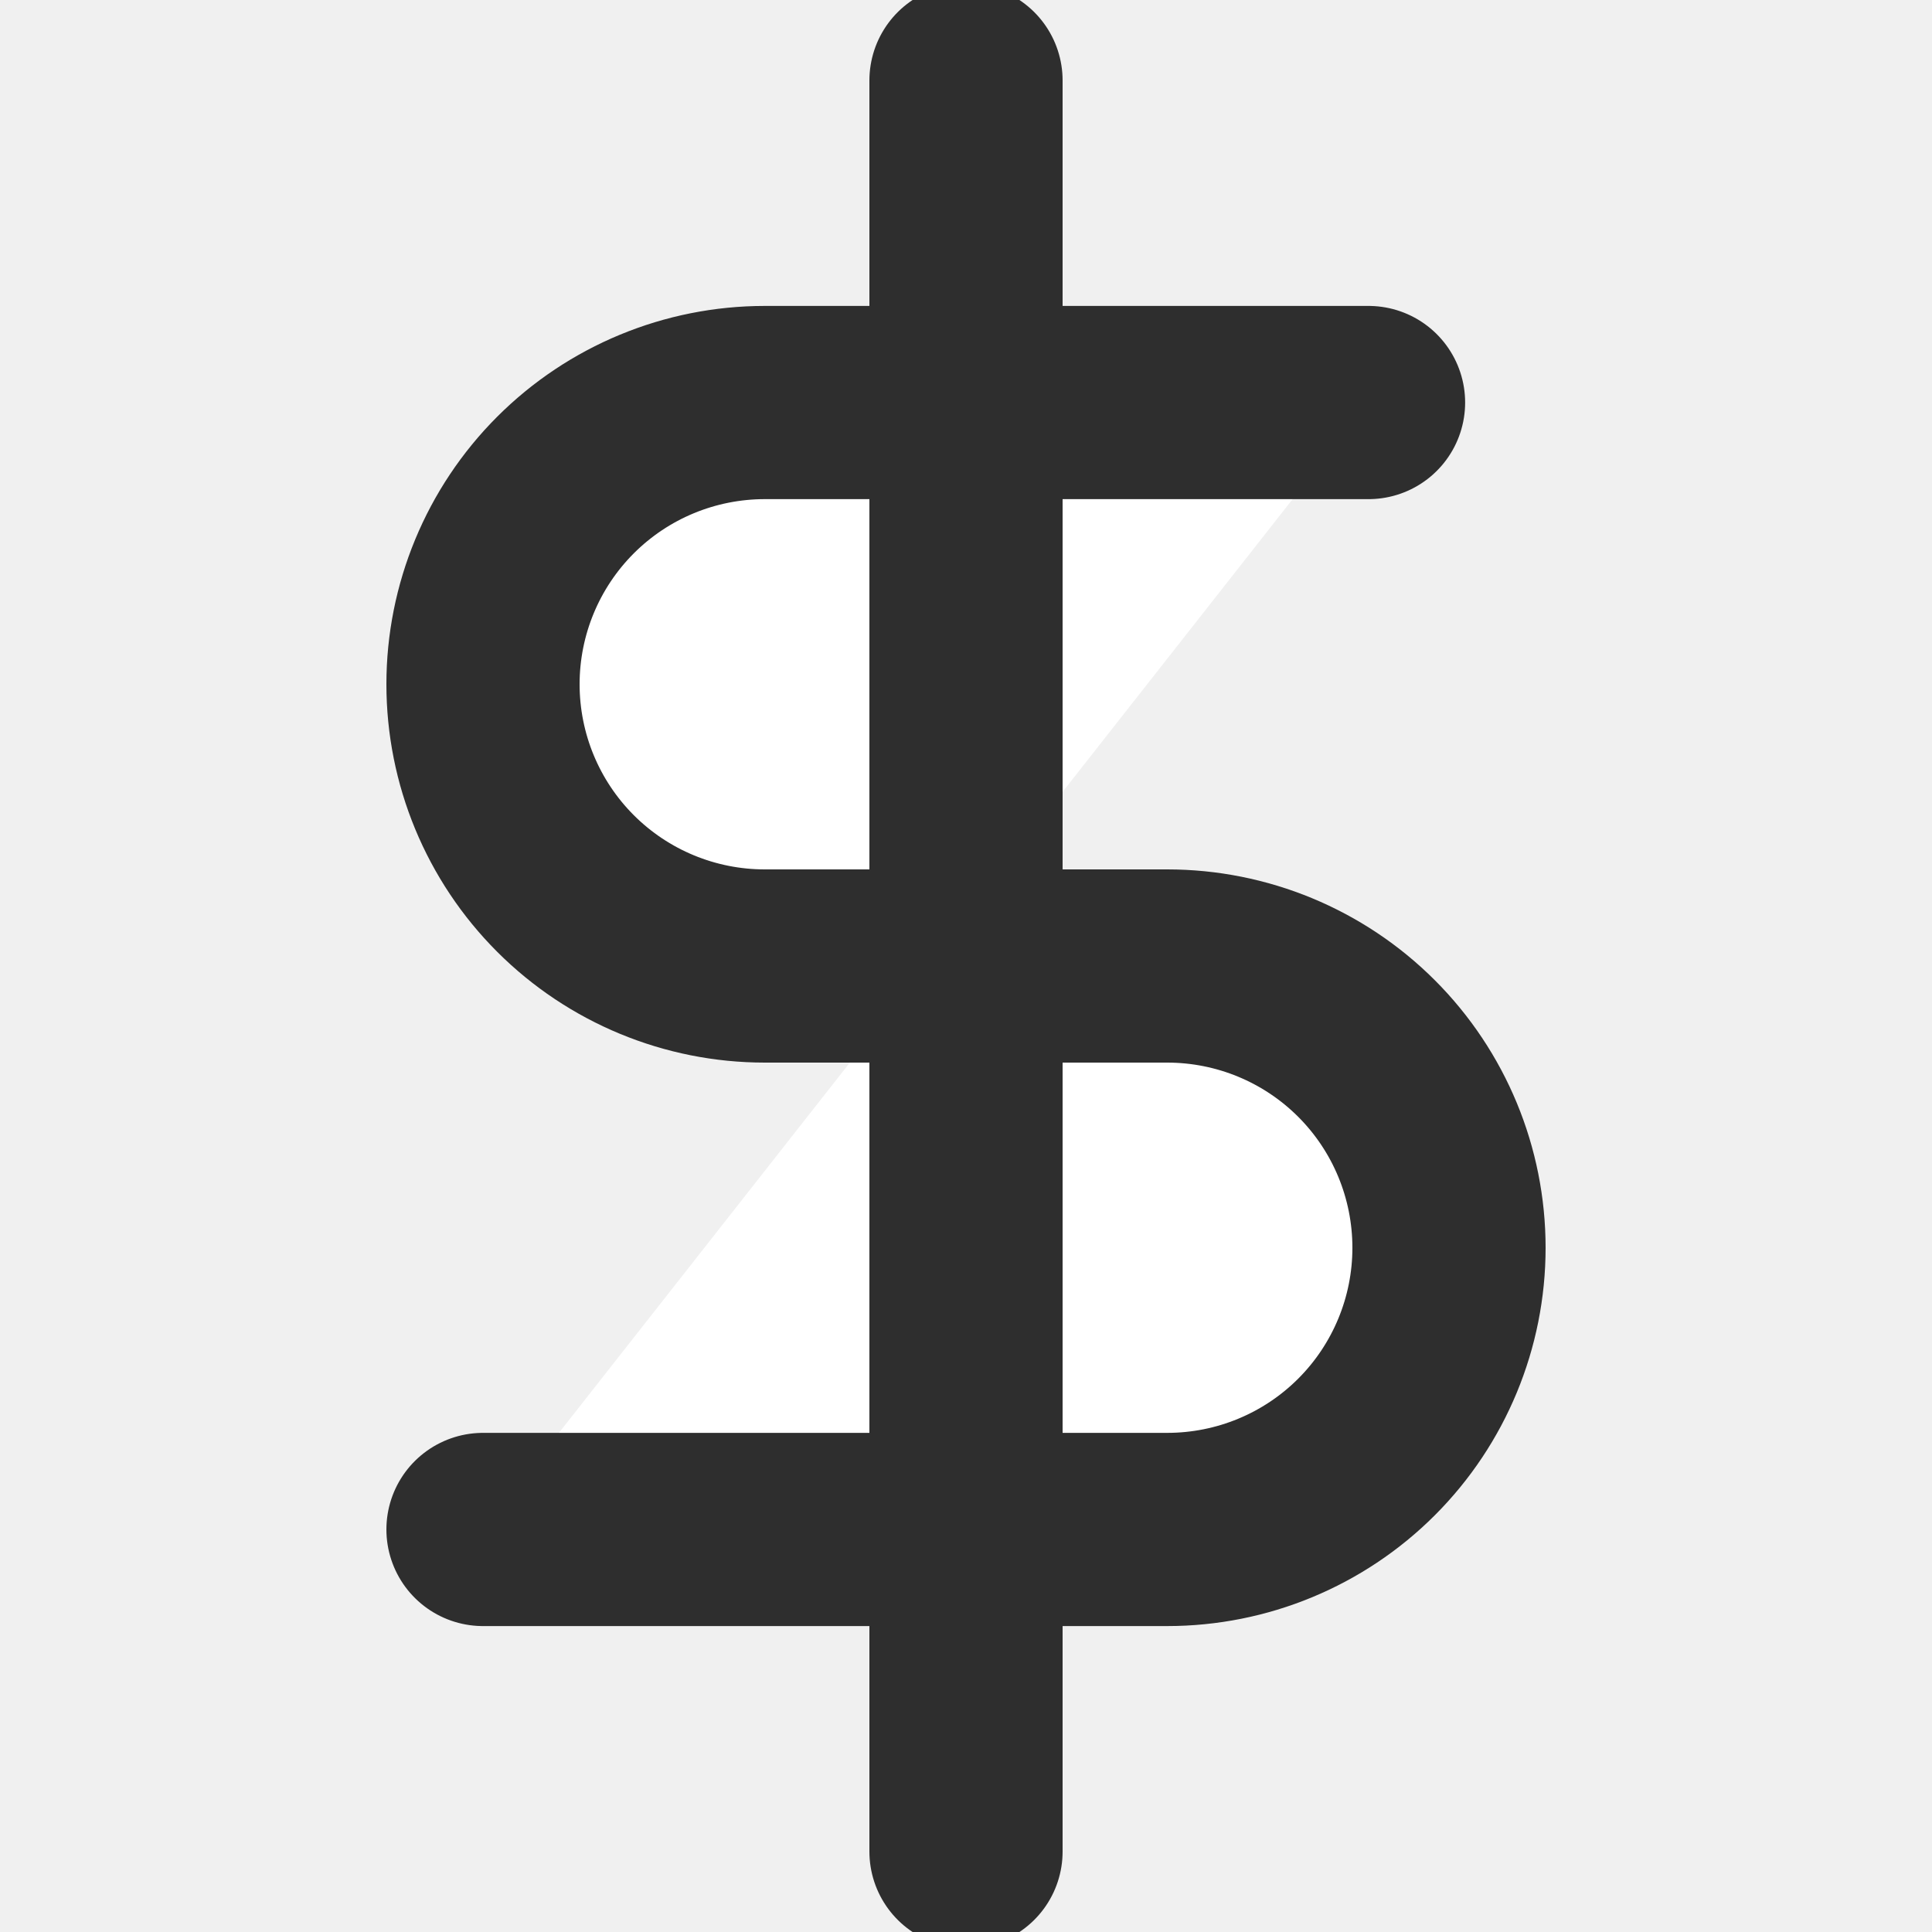
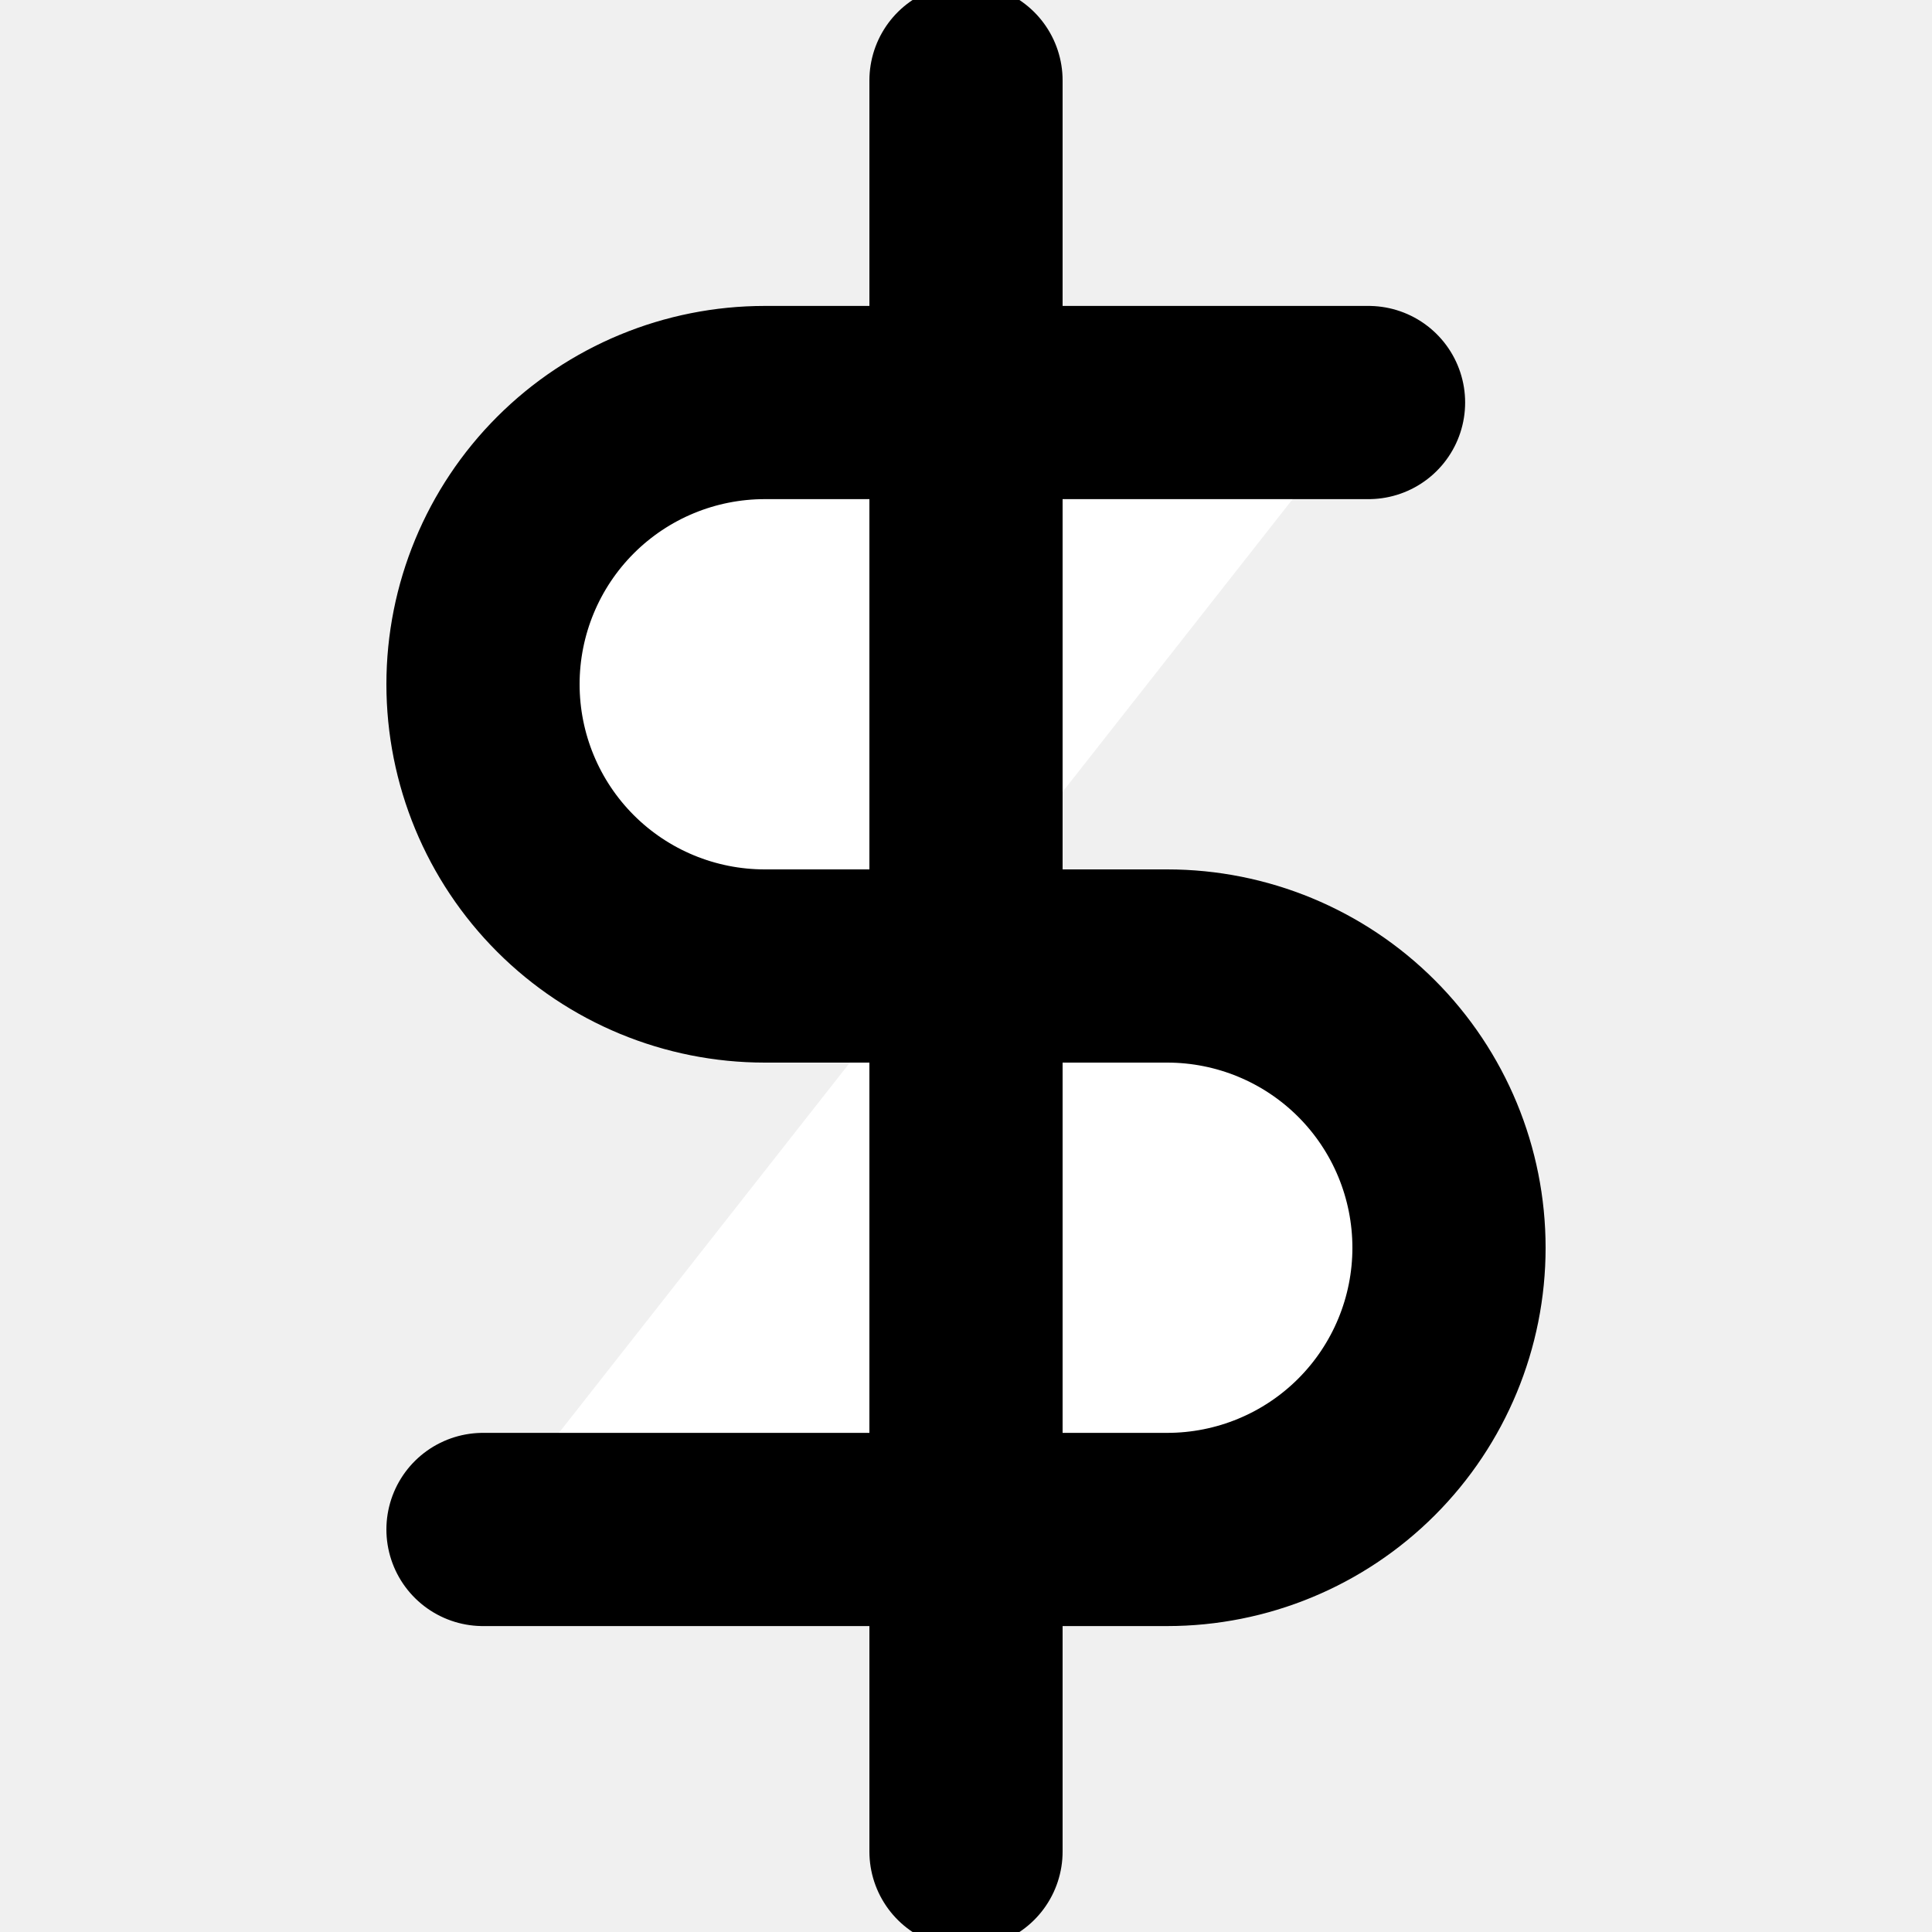
<svg xmlns="http://www.w3.org/2000/svg" fill="none" height="20" viewBox="0 0 20 20" width="20">
  <g clip-path="url(#clip0_29_636)">
-     <path d="M10 0.833V19.167M14.167 4.167H7.917C7.143 4.167 6.401 4.474 5.854 5.021C5.307 5.568 5 6.31 5 7.083C5 7.857 5.307 8.599 5.854 9.146C6.401 9.693 7.143 10 7.917 10H12.083C12.857 10 13.599 10.307 14.146 10.854C14.693 11.401 15 12.143 15 12.917C15 13.69 14.693 14.432 14.146 14.979C13.599 15.526 12.857 15.833 12.083 15.833H5" fill="white" stroke="#2E2E2E" stroke-linecap="round" stroke-linejoin="round" stroke-width="2" />
+     <path d="M10 0.833V19.167M14.167 4.167H7.917C7.143 4.167 6.401 4.474 5.854 5.021C5.307 5.568 5 6.31 5 7.083C5 7.857 5.307 8.599 5.854 9.146C6.401 9.693 7.143 10 7.917 10H12.083C12.857 10 13.599 10.307 14.146 10.854C14.693 11.401 15 12.143 15 12.917C15 13.69 14.693 14.432 14.146 14.979C13.599 15.526 12.857 15.833 12.083 15.833H5" fill="white" stroke="currentColor" stroke-linecap="round" stroke-linejoin="round" stroke-width="2" />
  </g>
  <defs>
    <clipPath id="clip0_29_636">
      <rect fill="white" height="20" width="20" />
    </clipPath>
  </defs>
</svg>
